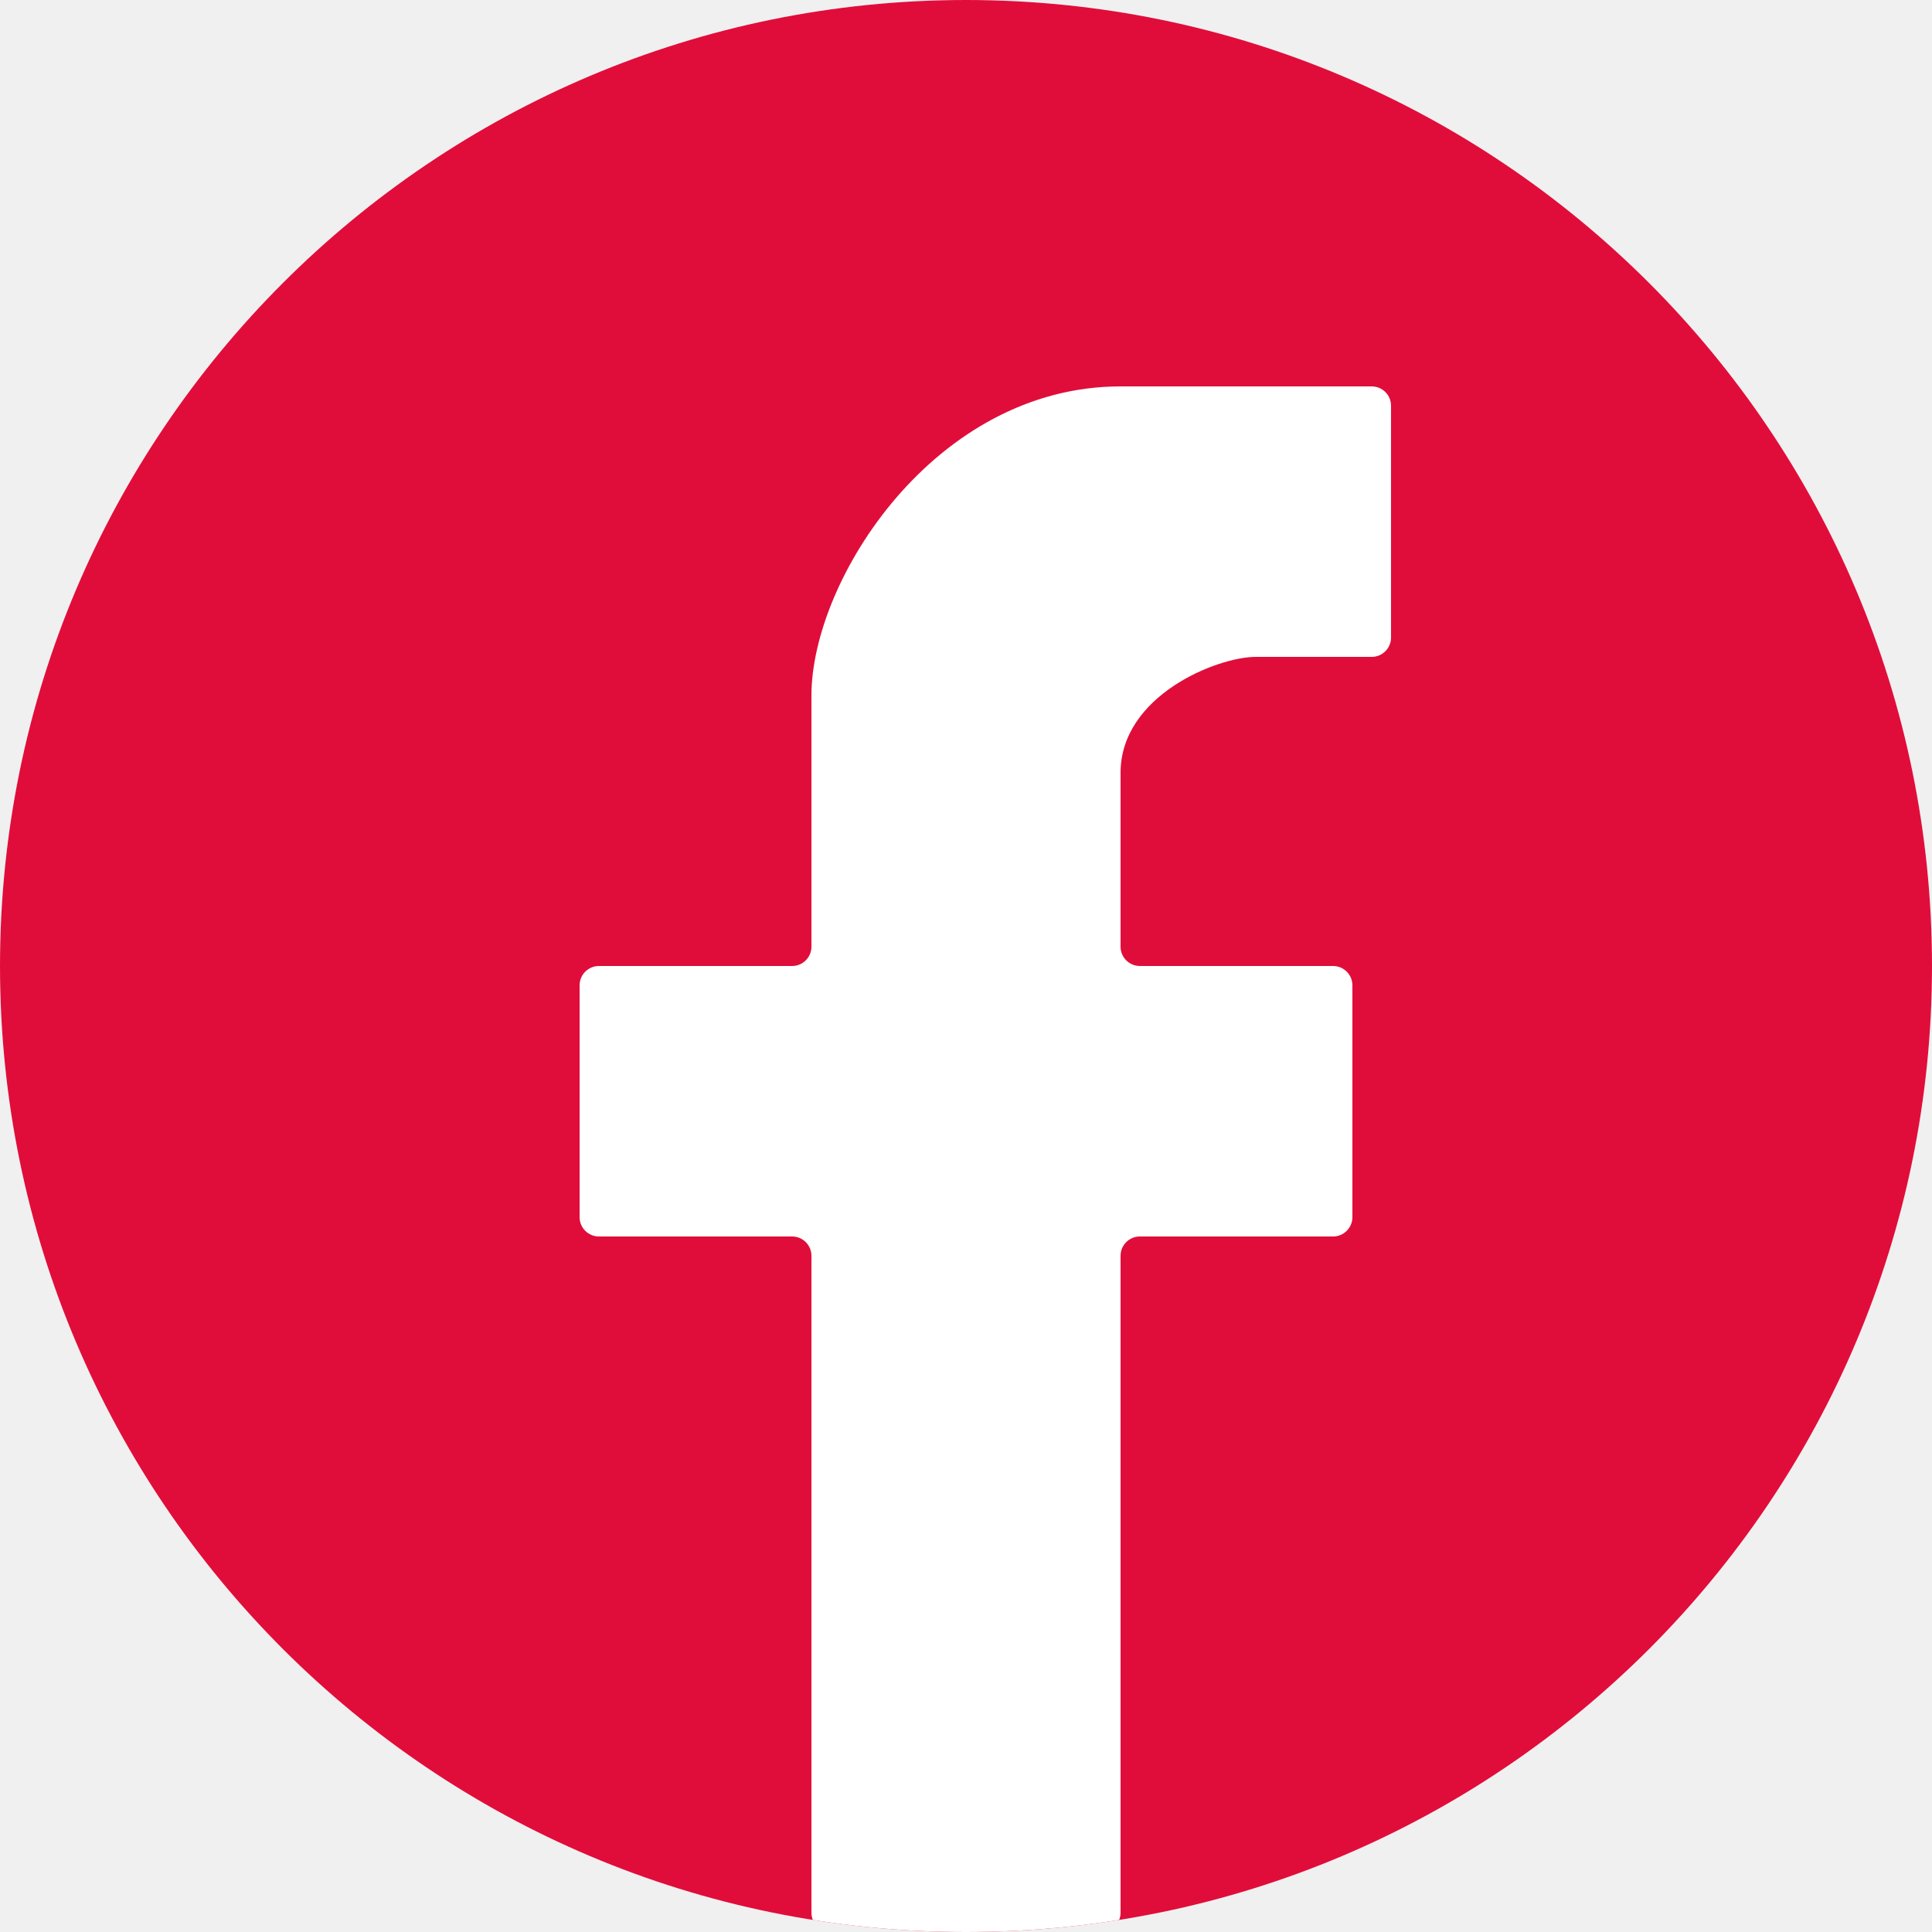
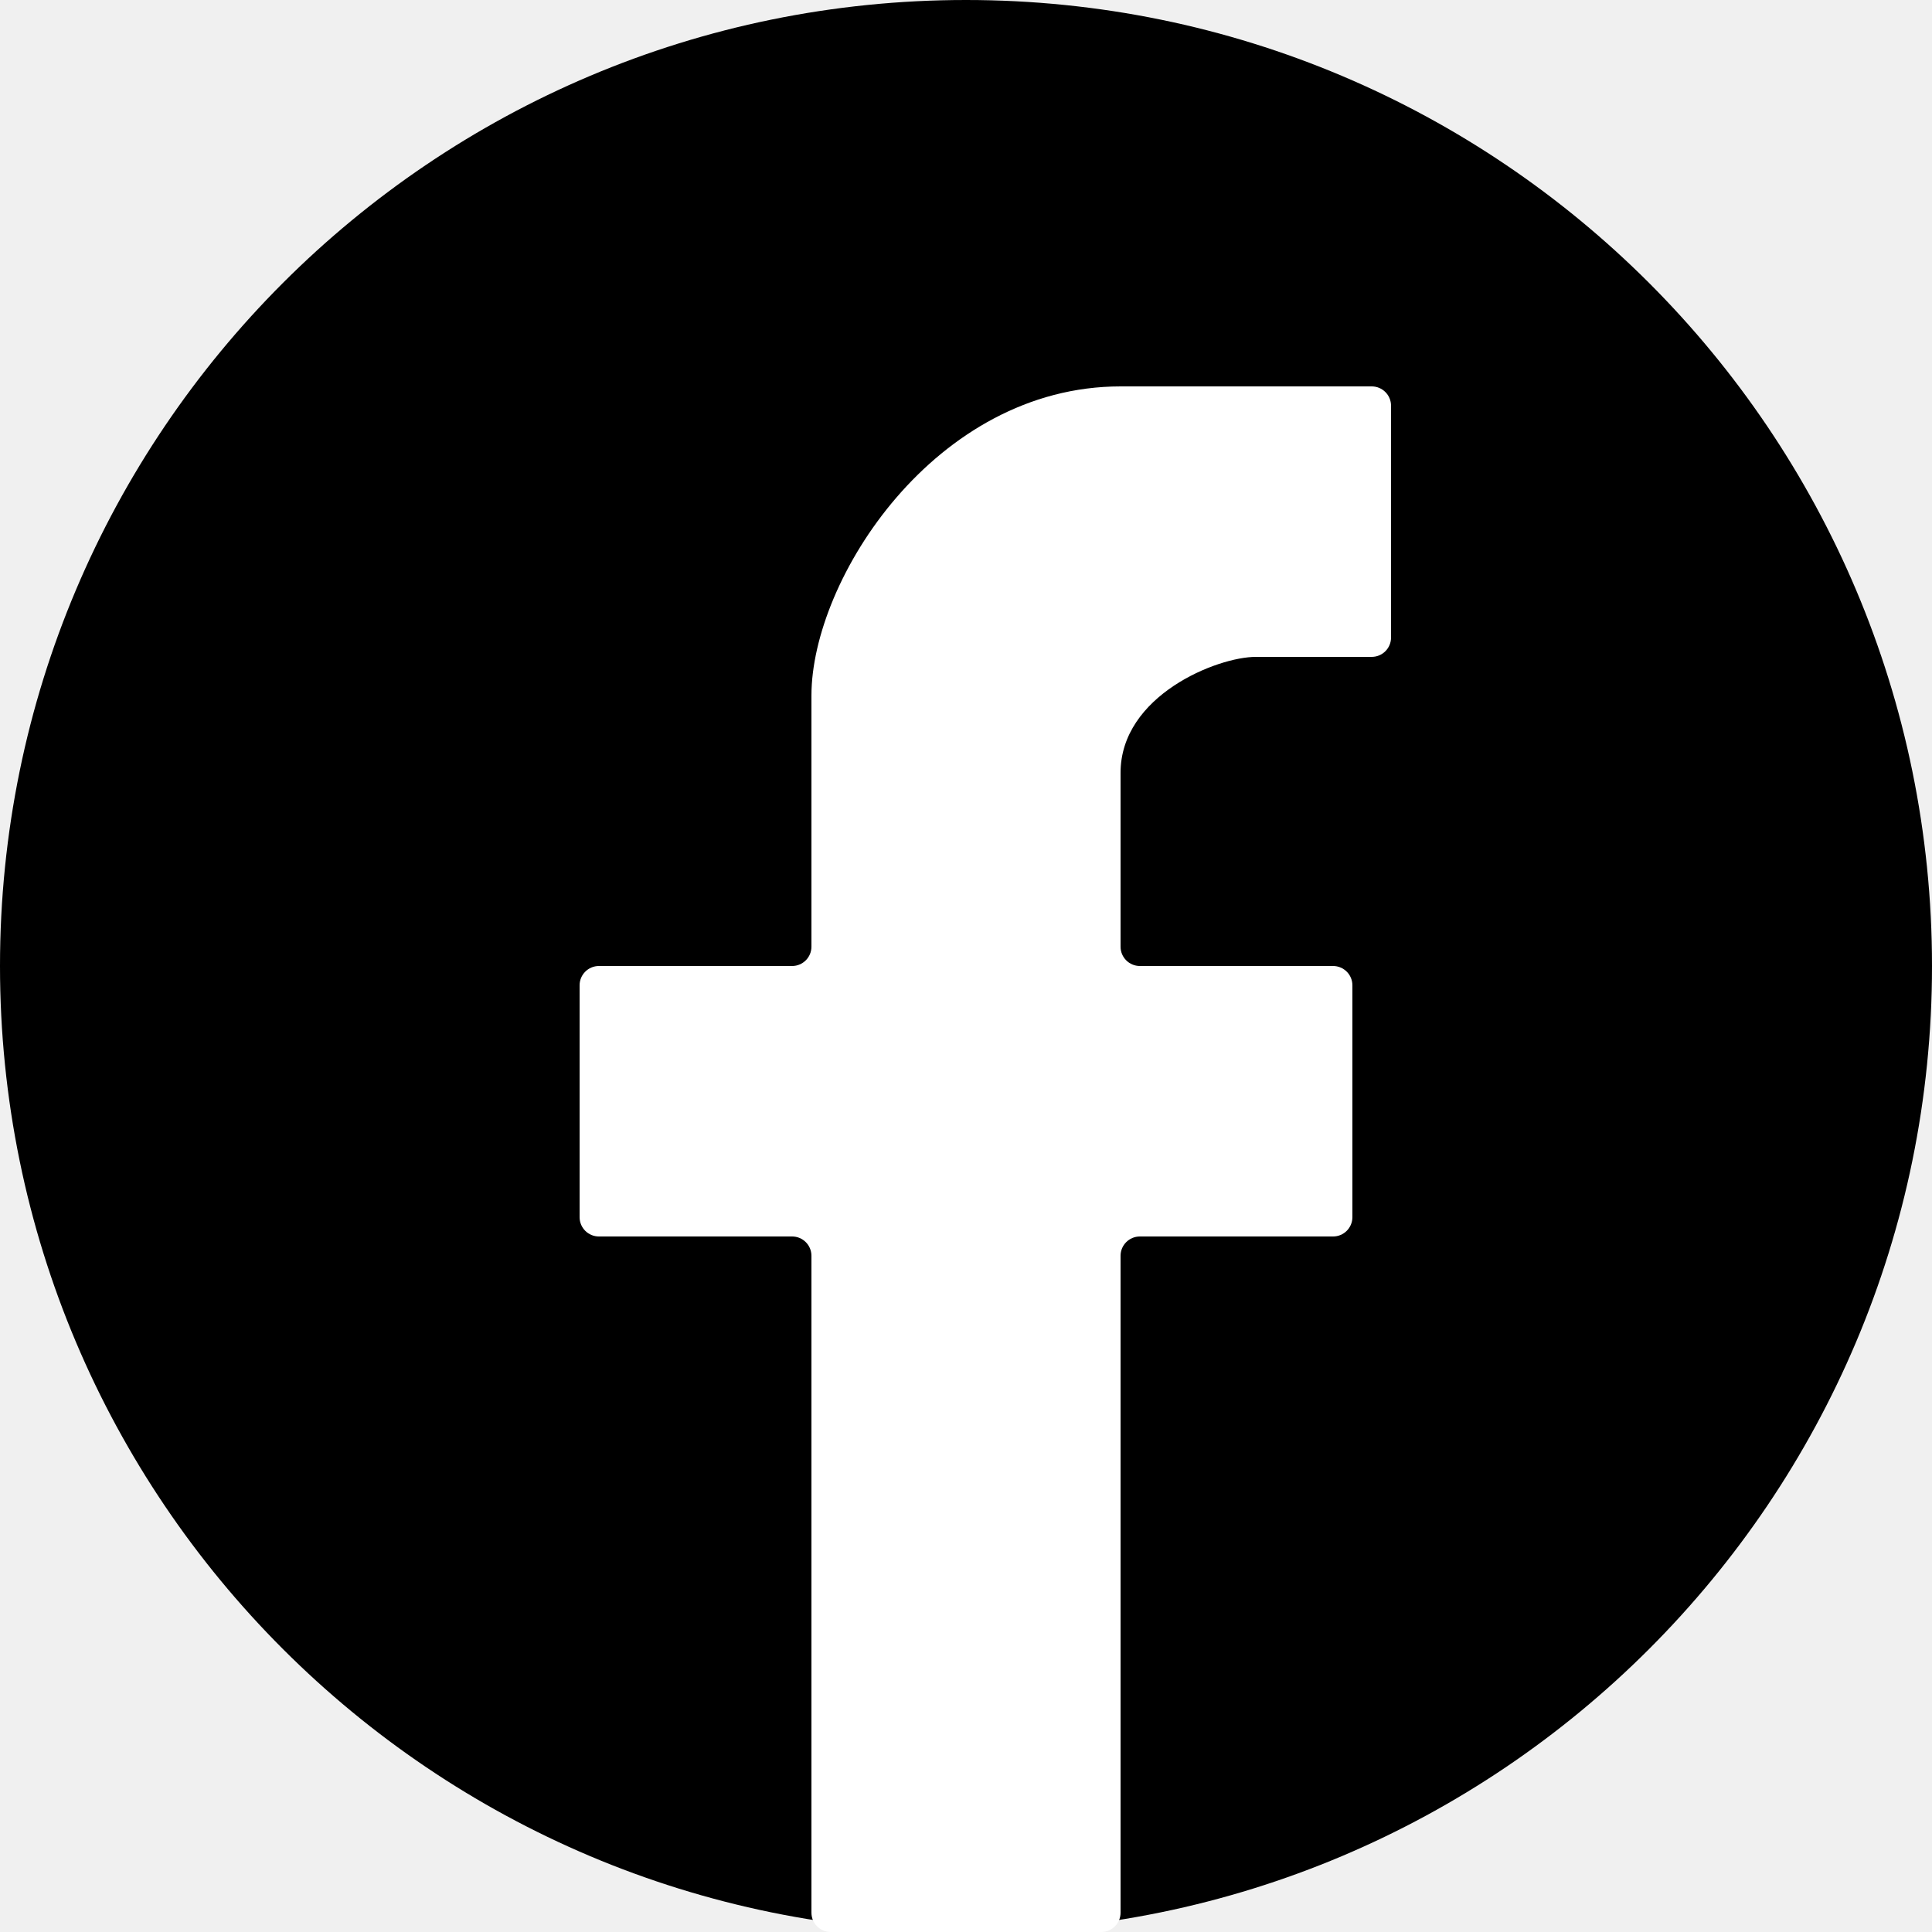
- <svg xmlns="http://www.w3.org/2000/svg" width="48" height="48" viewBox="0 0 48 48" fill="none">
-   <g clip-path="url(#clip0_771_2825)">
-     <rect width="48" height="48" rx="24" fill="white" />
-     <g clip-path="url(#clip1_771_2825)">
-       <path d="M48 24C48 37.255 37.255 48 24 48C10.745 48 0 37.255 0 24C0 10.745 10.745 0 24 0C37.255 0 48 10.745 48 24Z" fill="#E00D3A" />
-       <path d="M20.16 31.2V47.52C20.16 47.785 20.375 48 20.64 48H27.36C27.625 48 27.84 47.785 27.84 47.52V31.2C27.84 30.935 28.055 30.72 28.32 30.72H33.12C33.385 30.72 33.6 30.505 33.6 30.24V24.48C33.6 24.215 33.385 24 33.12 24H28.32C28.055 24 27.84 23.785 27.84 23.52V19.2C27.84 17.28 30.24 16.32 31.2 16.32H34.08C34.345 16.32 34.56 16.105 34.56 15.84V10.08C34.56 9.815 34.345 9.6 34.08 9.6H27.84C23.232 9.6 20.16 14.4 20.16 17.28V23.52C20.16 23.785 19.945 24 19.68 24H14.88C14.615 24 14.4 24.215 14.4 24.48V30.24C14.4 30.505 14.615 30.72 14.88 30.72H19.68C19.945 30.72 20.16 30.935 20.16 31.2Z" fill="white" />
-     </g>
-   </g>
-   <defs>
-     <clipPath id="clip0_771_2825">
-       <rect width="48" height="48" rx="24" fill="white" />
-     </clipPath>
-     <clipPath id="clip1_771_2825">
-       <rect width="48" height="48" fill="white" />
-     </clipPath>
-   </defs>
+ <svg xmlns="http://www.w3.org/2000/svg" width="48" height="48" fill="none">
+   <path d="M48 24c0 13.255-10.745 24-24 24S0 37.255 0 24 10.745 0 24 0s24 10.745 24 24Z" class="fbbg" fill="currentColor" />
+   <path d="M20.16 31.2v16.32c0 .265.215.48.48.48h6.72a.48.48 0 0 0 .48-.48V31.2a.48.48 0 0 1 .48-.48h4.8a.48.48 0 0 0 .48-.48v-5.76a.48.48 0 0 0-.48-.48h-4.8a.48.48 0 0 1-.48-.48V19.2c0-1.92 2.4-2.88 3.36-2.88h2.88a.48.48 0 0 0 .48-.48v-5.76a.48.48 0 0 0-.48-.48h-6.24c-4.608 0-7.68 4.8-7.68 7.68v6.24a.48.48 0 0 1-.48.48h-4.8a.48.48 0 0 0-.48.48v5.76c0 .265.215.48.48.48h4.8a.48.48 0 0 1 .48.48Z" fill="#fff" />
</svg>
